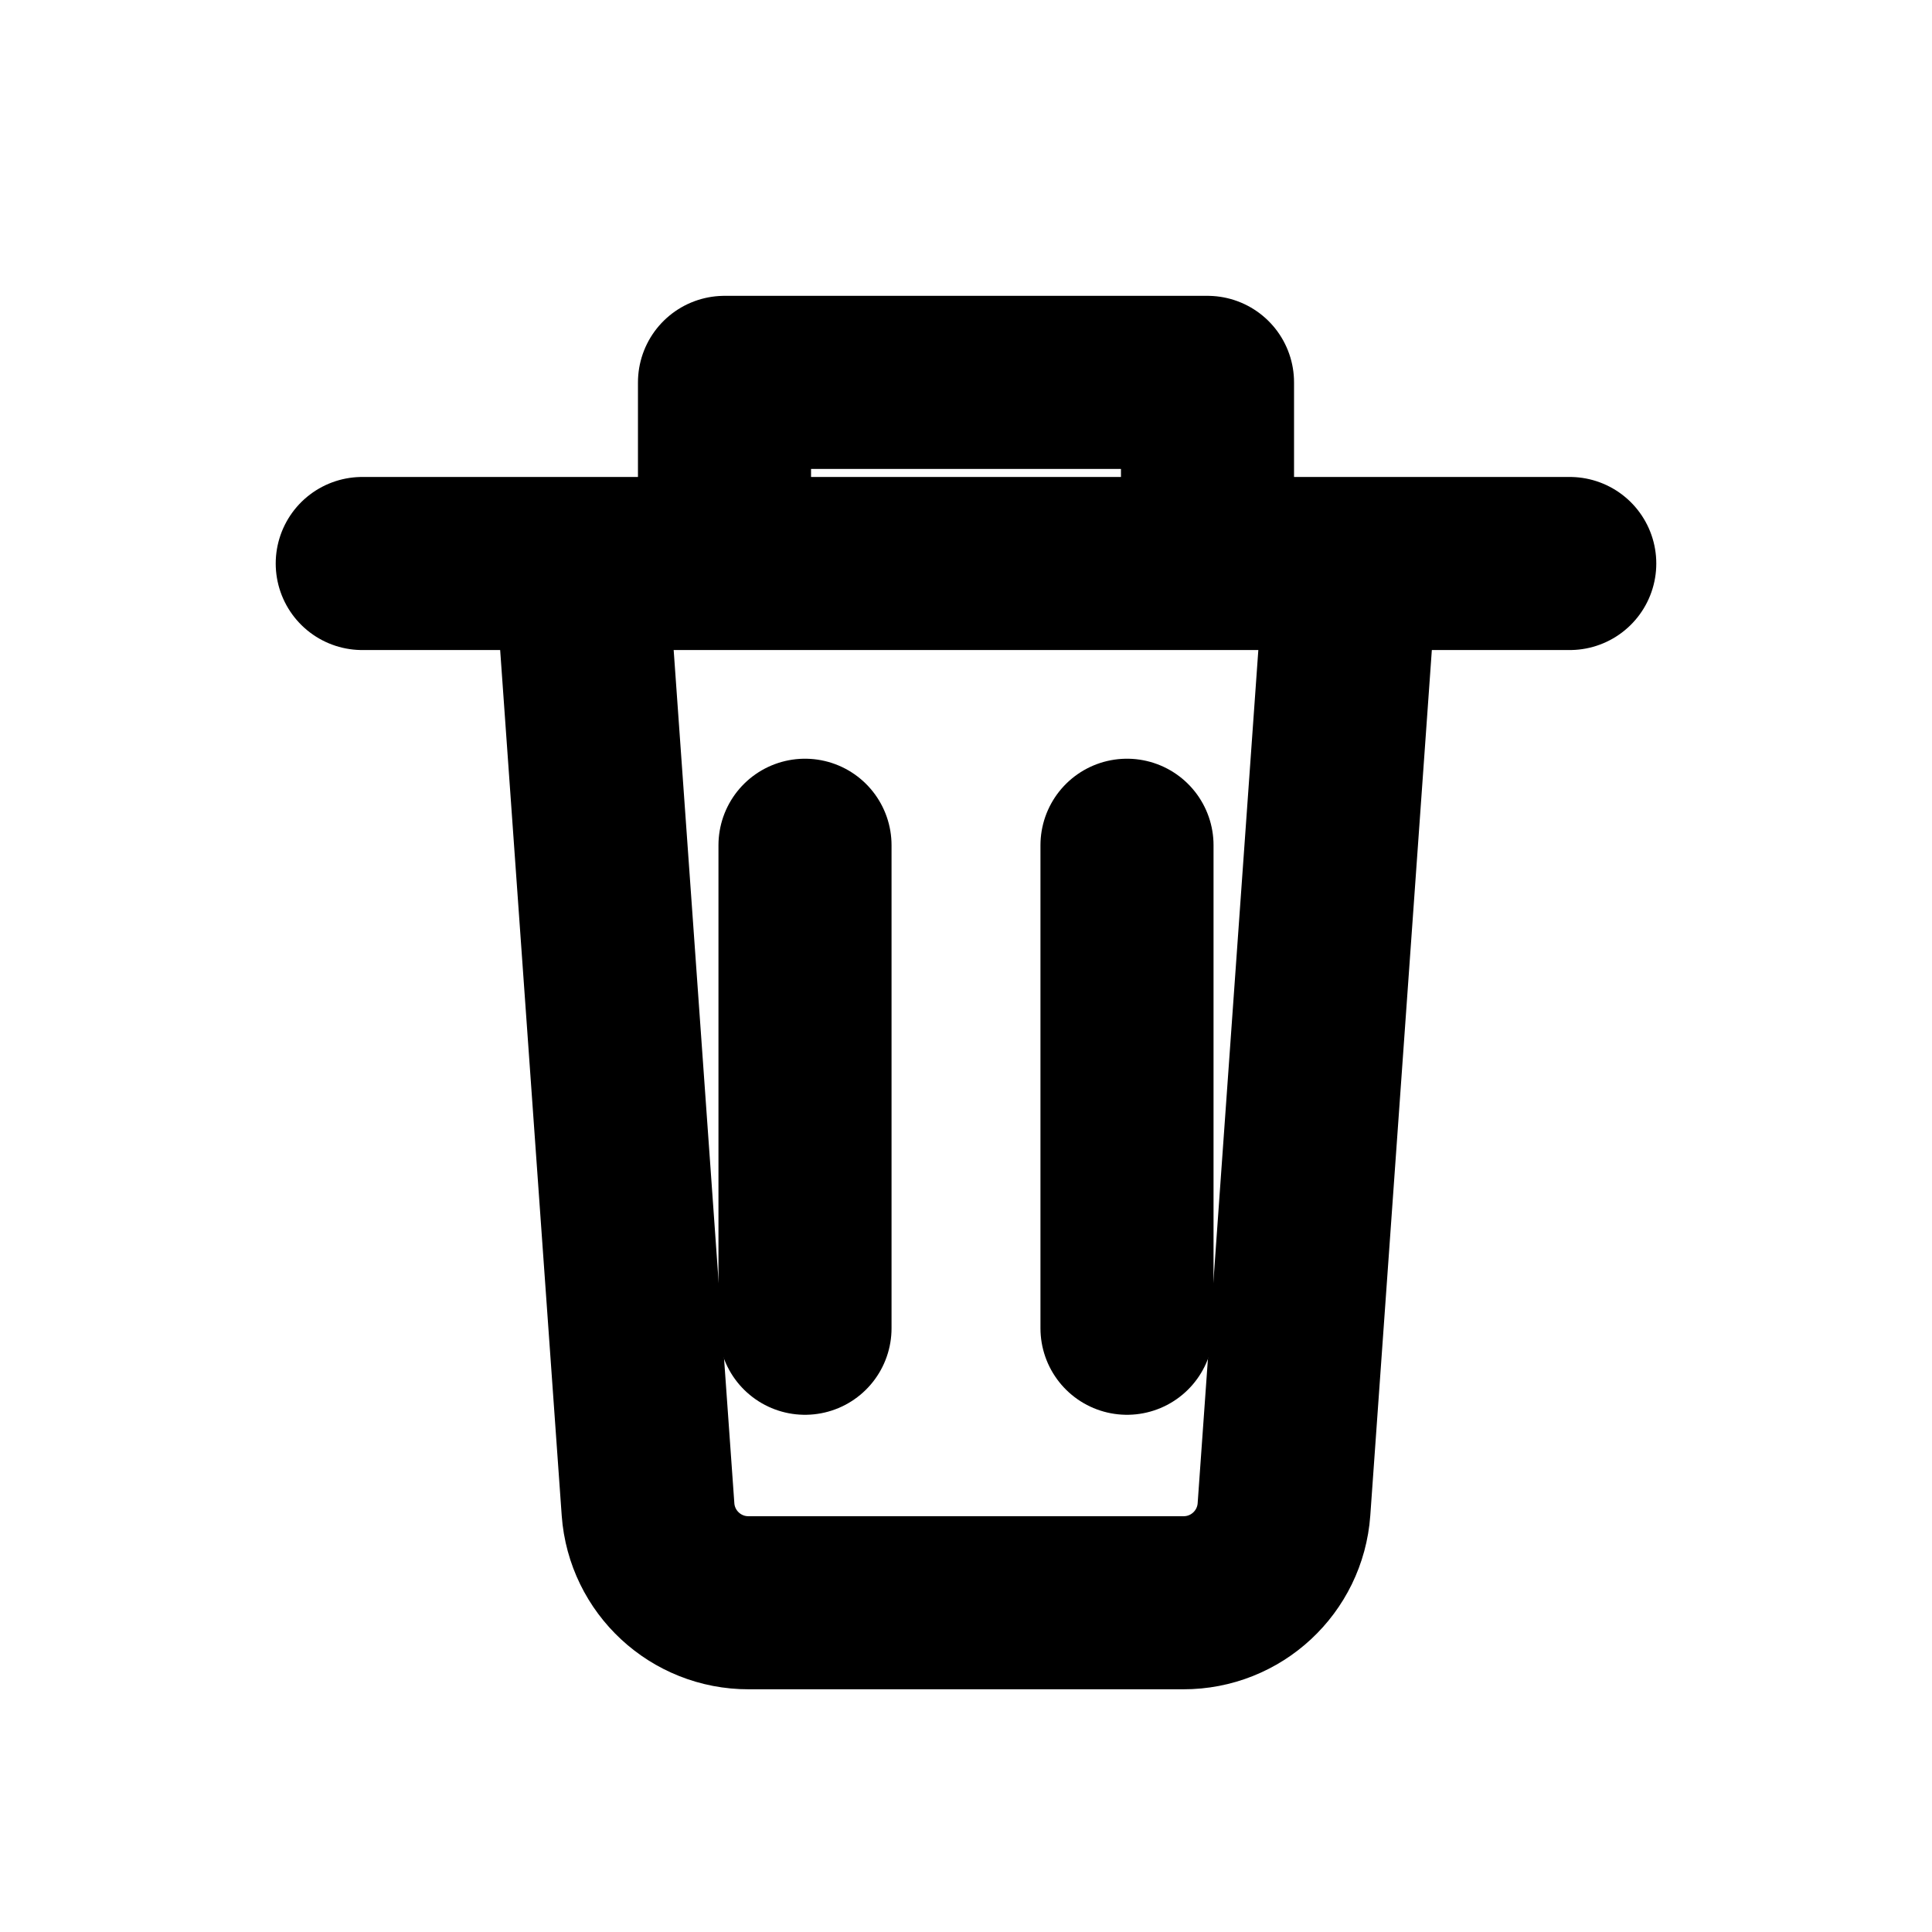
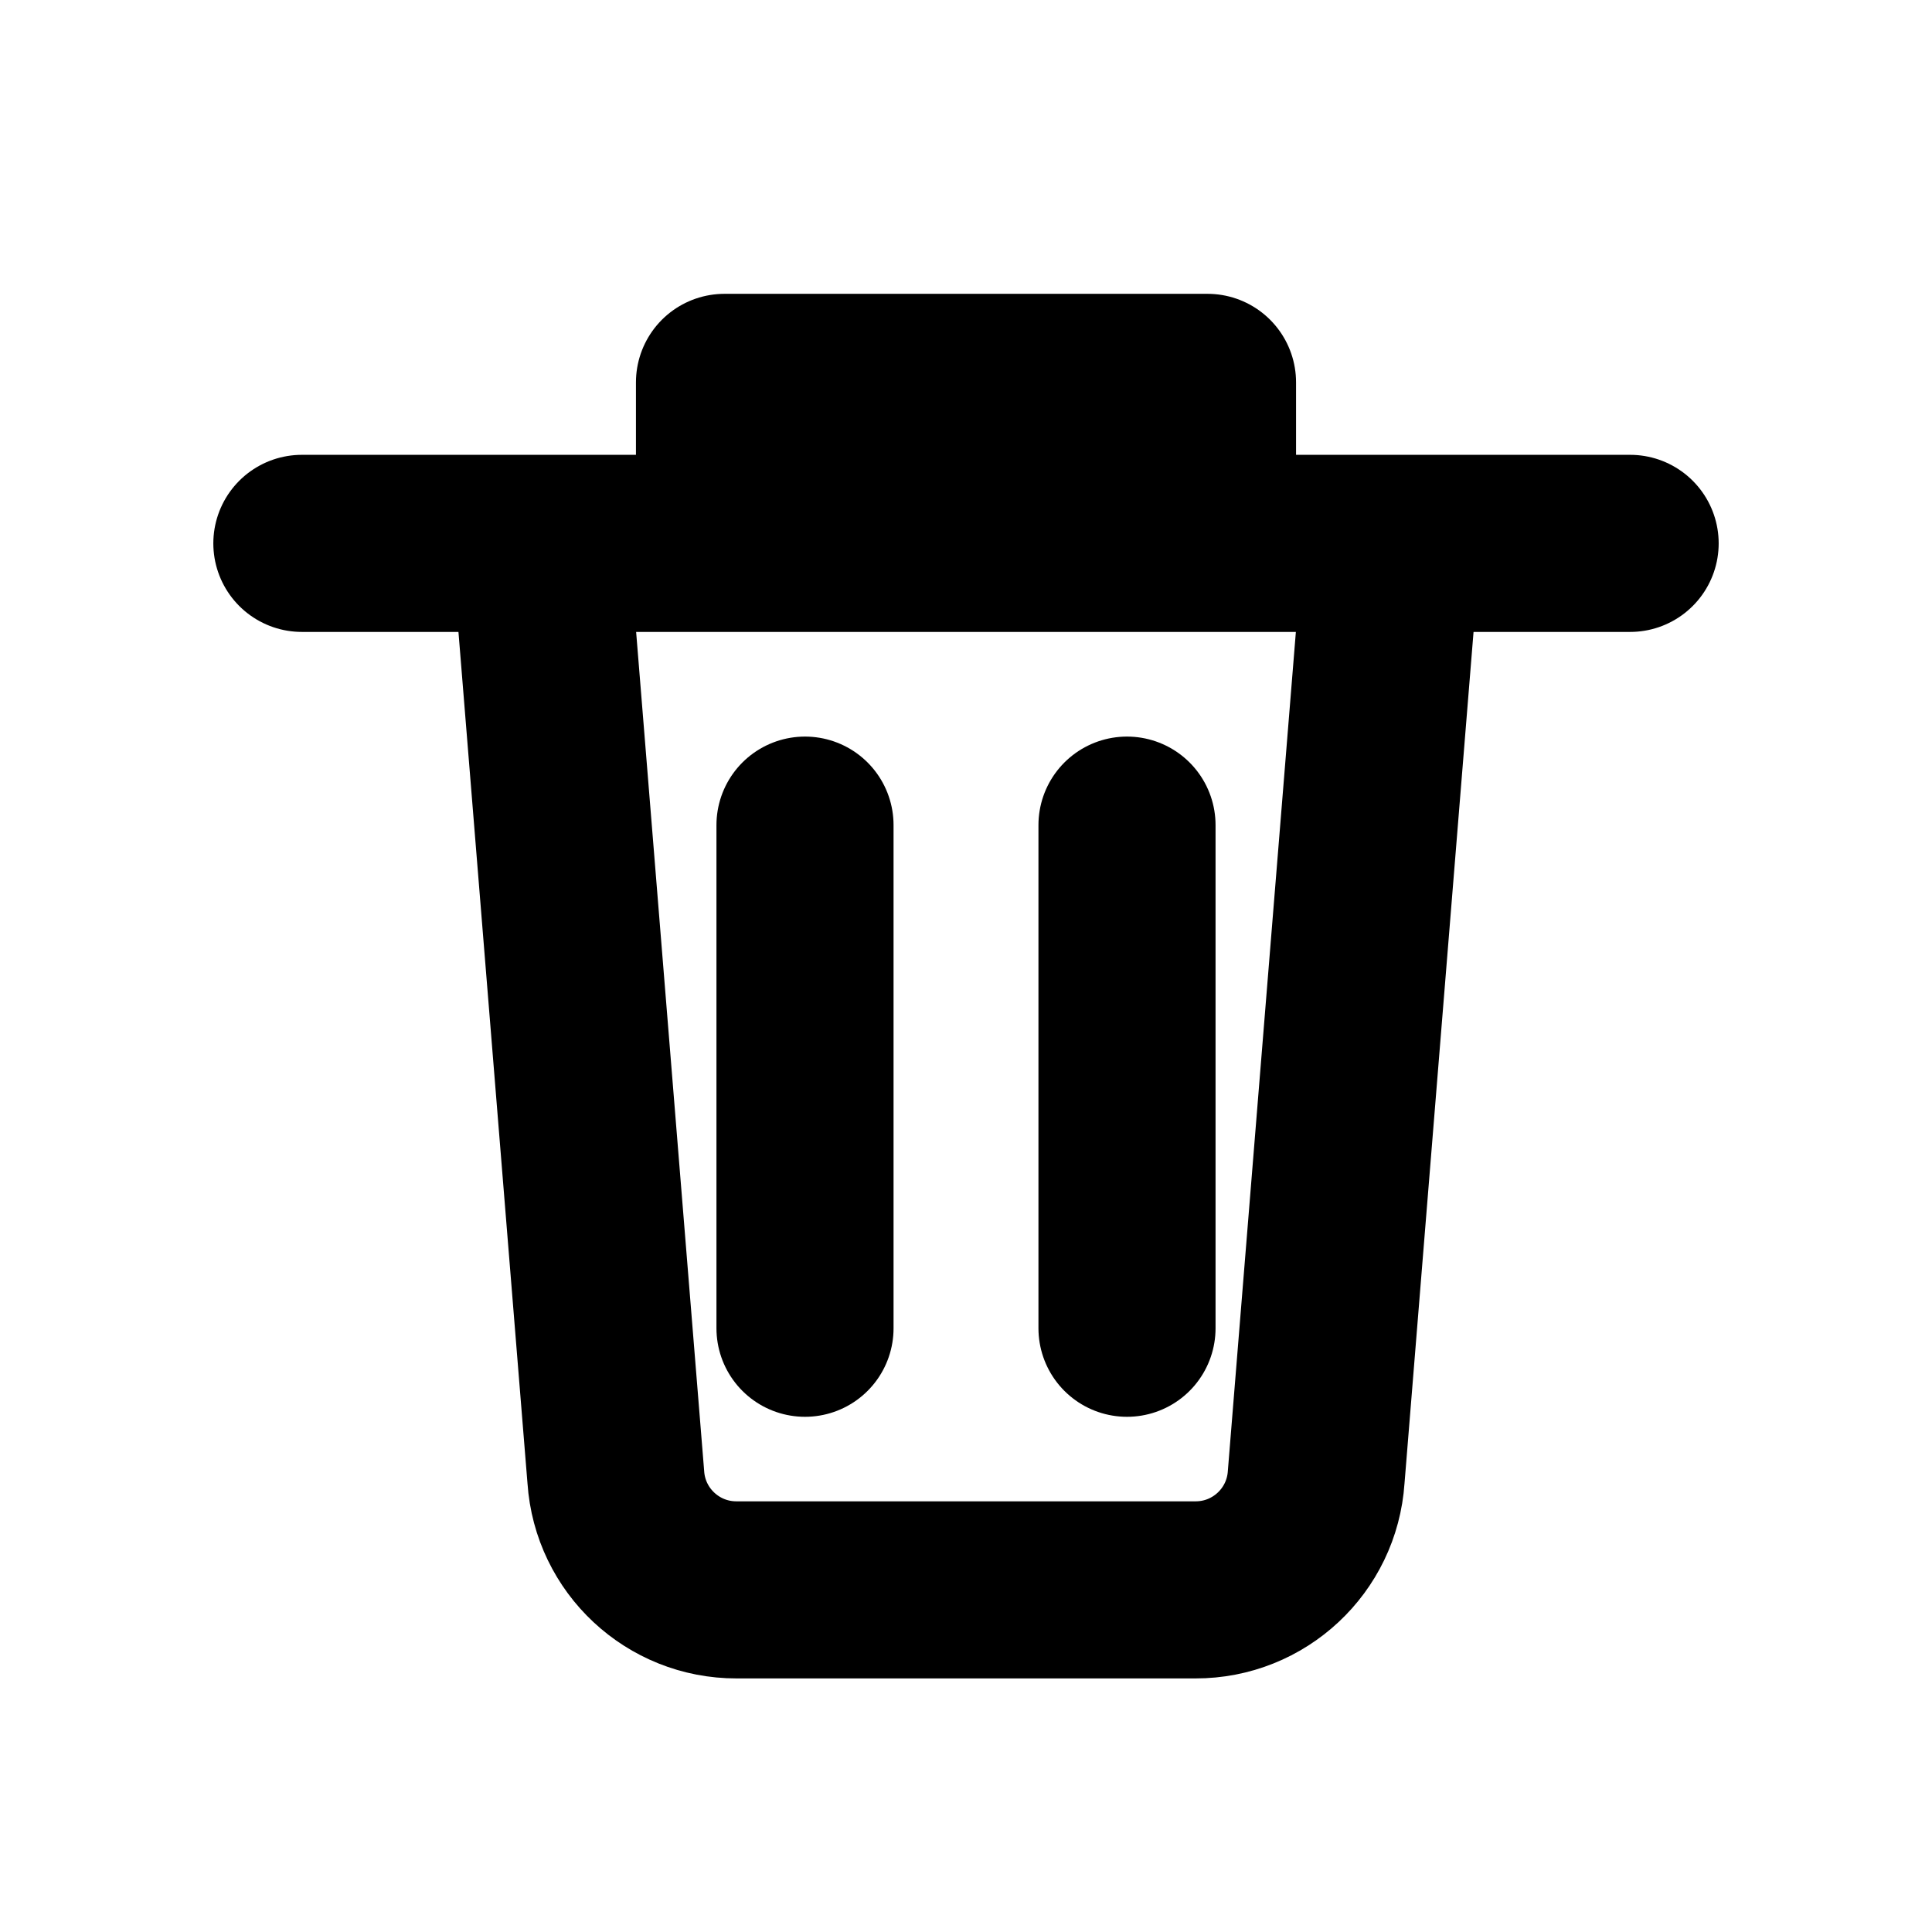
<svg xmlns="http://www.w3.org/2000/svg" viewBox="0 0 24 24" fill="none">
-   <path d="M4.5 7h15M9 7V4.75h6V7" stroke="#000" stroke-width="2.15" stroke-linecap="round" stroke-linejoin="round" />
-   <path d="m7.25 7.5.8 11.25a1.25 1.25 0 0 0 1.25 1.16h5.4a1.25 1.25 0 0 0 1.25-1.16l.8-11.25" stroke="#000" stroke-width="2.15" stroke-linecap="round" stroke-linejoin="round" />
-   <path d="M10 10.5v6M14 10.5v6" stroke="#000" stroke-width="2.15" stroke-linecap="round" />
+   <path d="M3.75 6.75h16.5M9 6.5V4.75h6V6.5" stroke="#000" stroke-width="2.2" stroke-linecap="round" stroke-linejoin="round" />
+   <path d="m6.75 7.25.9 11.1a1.5 1.5 0 0 0 1.5 1.4h5.7a1.5 1.5 0 0 0 1.5-1.4l.9-11.1" stroke="#000" stroke-width="2.2" stroke-linecap="round" stroke-linejoin="round" />
+   <path d="M10 10.25v6.25M14 10.25v6.25" stroke="#000" stroke-width="2.2" stroke-linecap="round" />
</svg>
